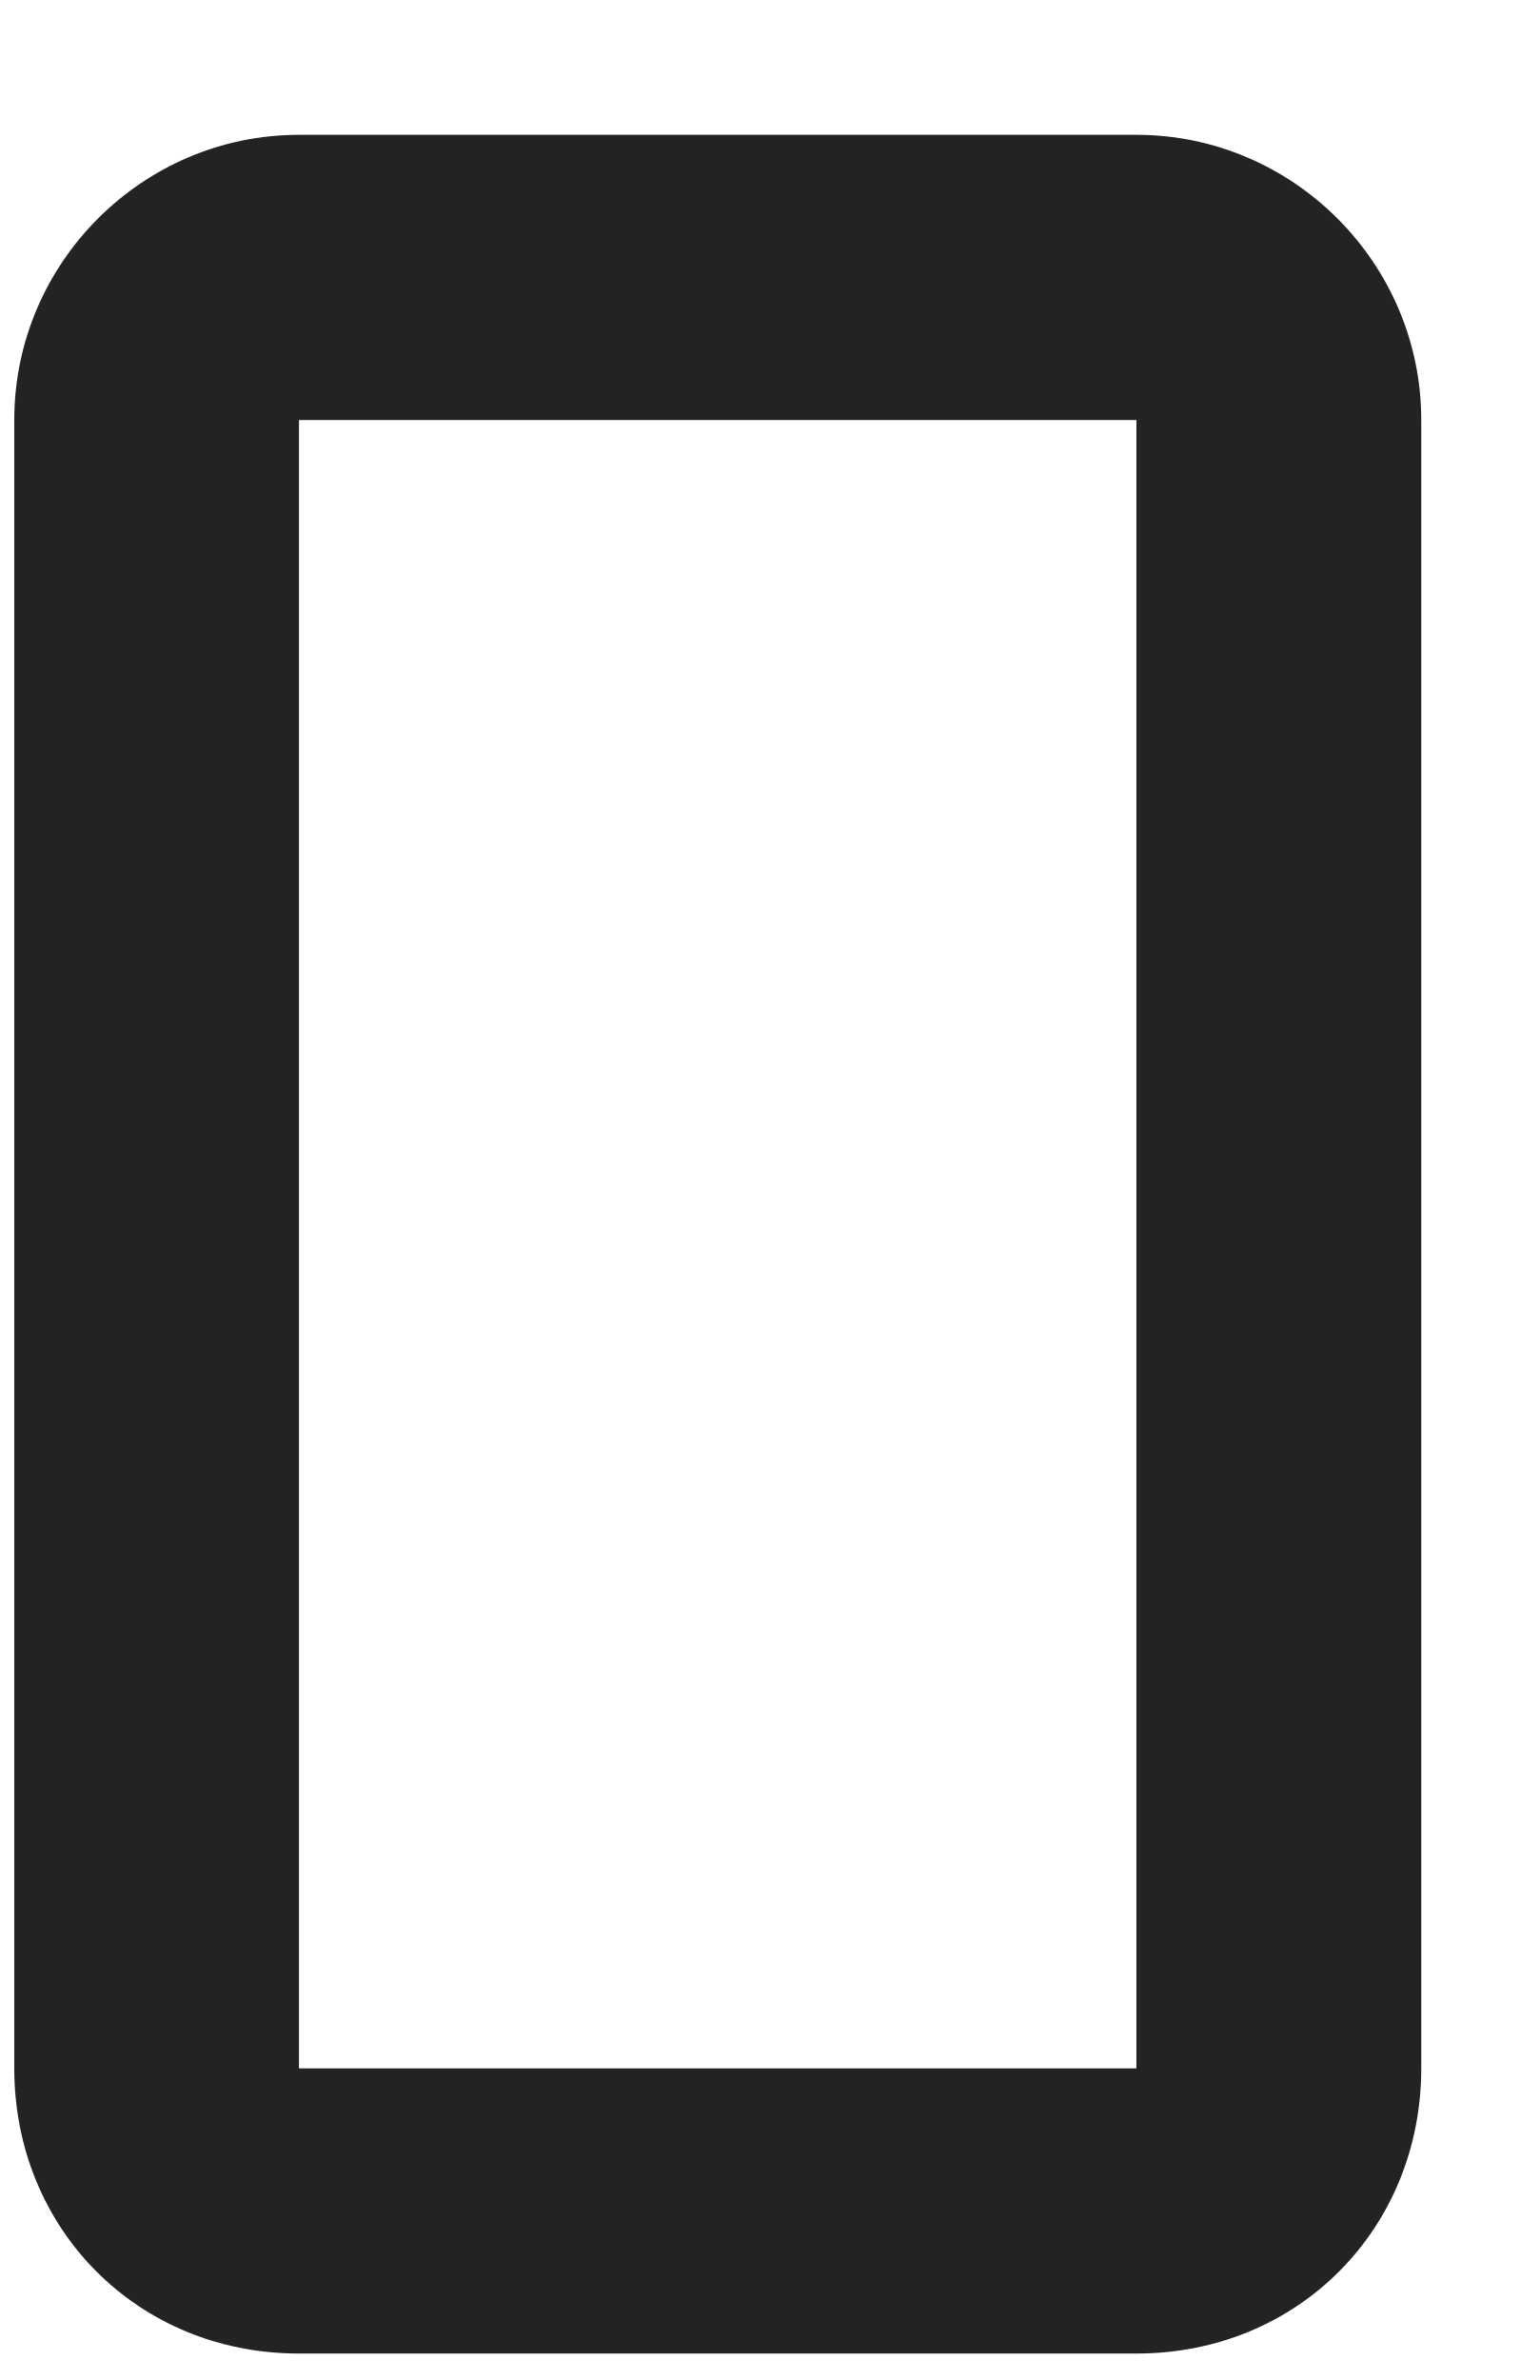
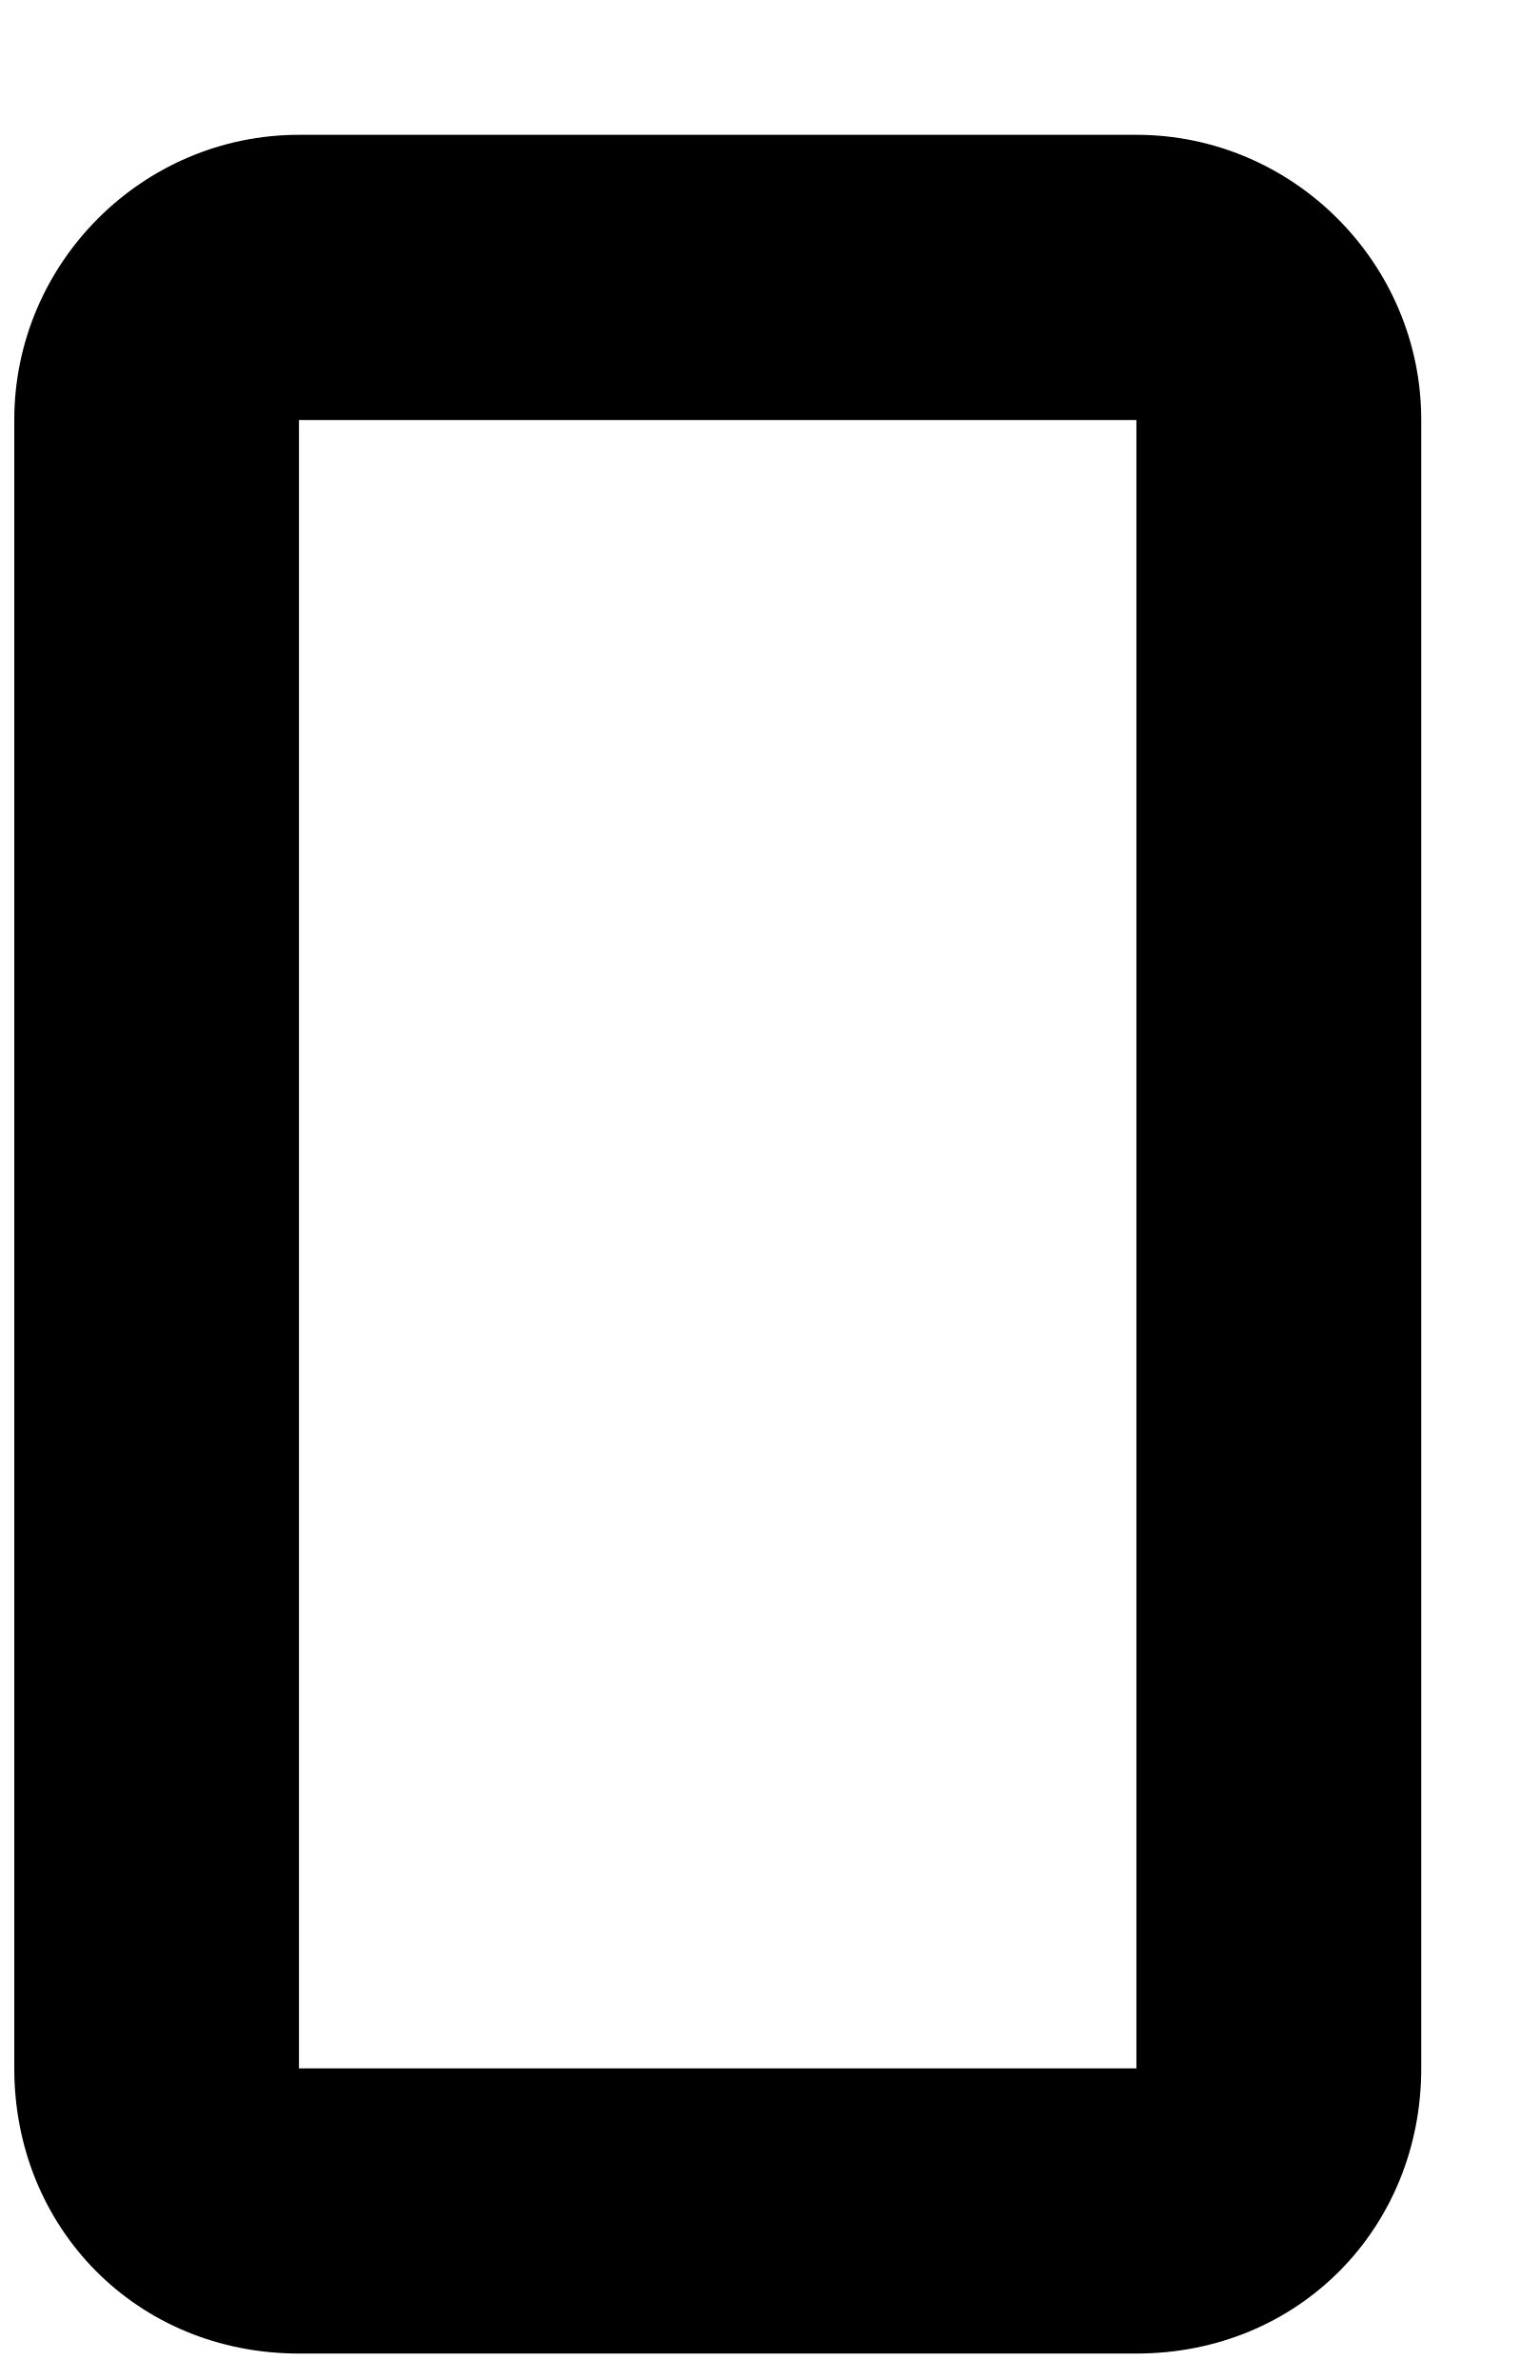
<svg xmlns="http://www.w3.org/2000/svg" width="11" height="17" viewBox="0 0 11 17" fill="none">
-   <path d="M2.136 0.963C1.017 0.963 0.102 1.88 0.102 3V14.774C0.102 15.915 0.977 16.811 2.136 16.811H8.119C9.279 16.811 10.154 15.915 10.154 14.774V3C10.154 1.88 9.238 0.963 8.119 0.963H2.136ZM2.136 14.774V3H8.119V14.774H2.136Z" fill="#232323" />
+   <path d="M2.136 0.963C1.017 0.963 0.102 1.88 0.102 3V14.774C0.102 15.915 0.977 16.811 2.136 16.811H8.119C9.279 16.811 10.154 15.915 10.154 14.774V3C10.154 1.88 9.238 0.963 8.119 0.963H2.136ZM2.136 14.774V3H8.119V14.774H2.136Z" fill="currentColor" />
</svg>
